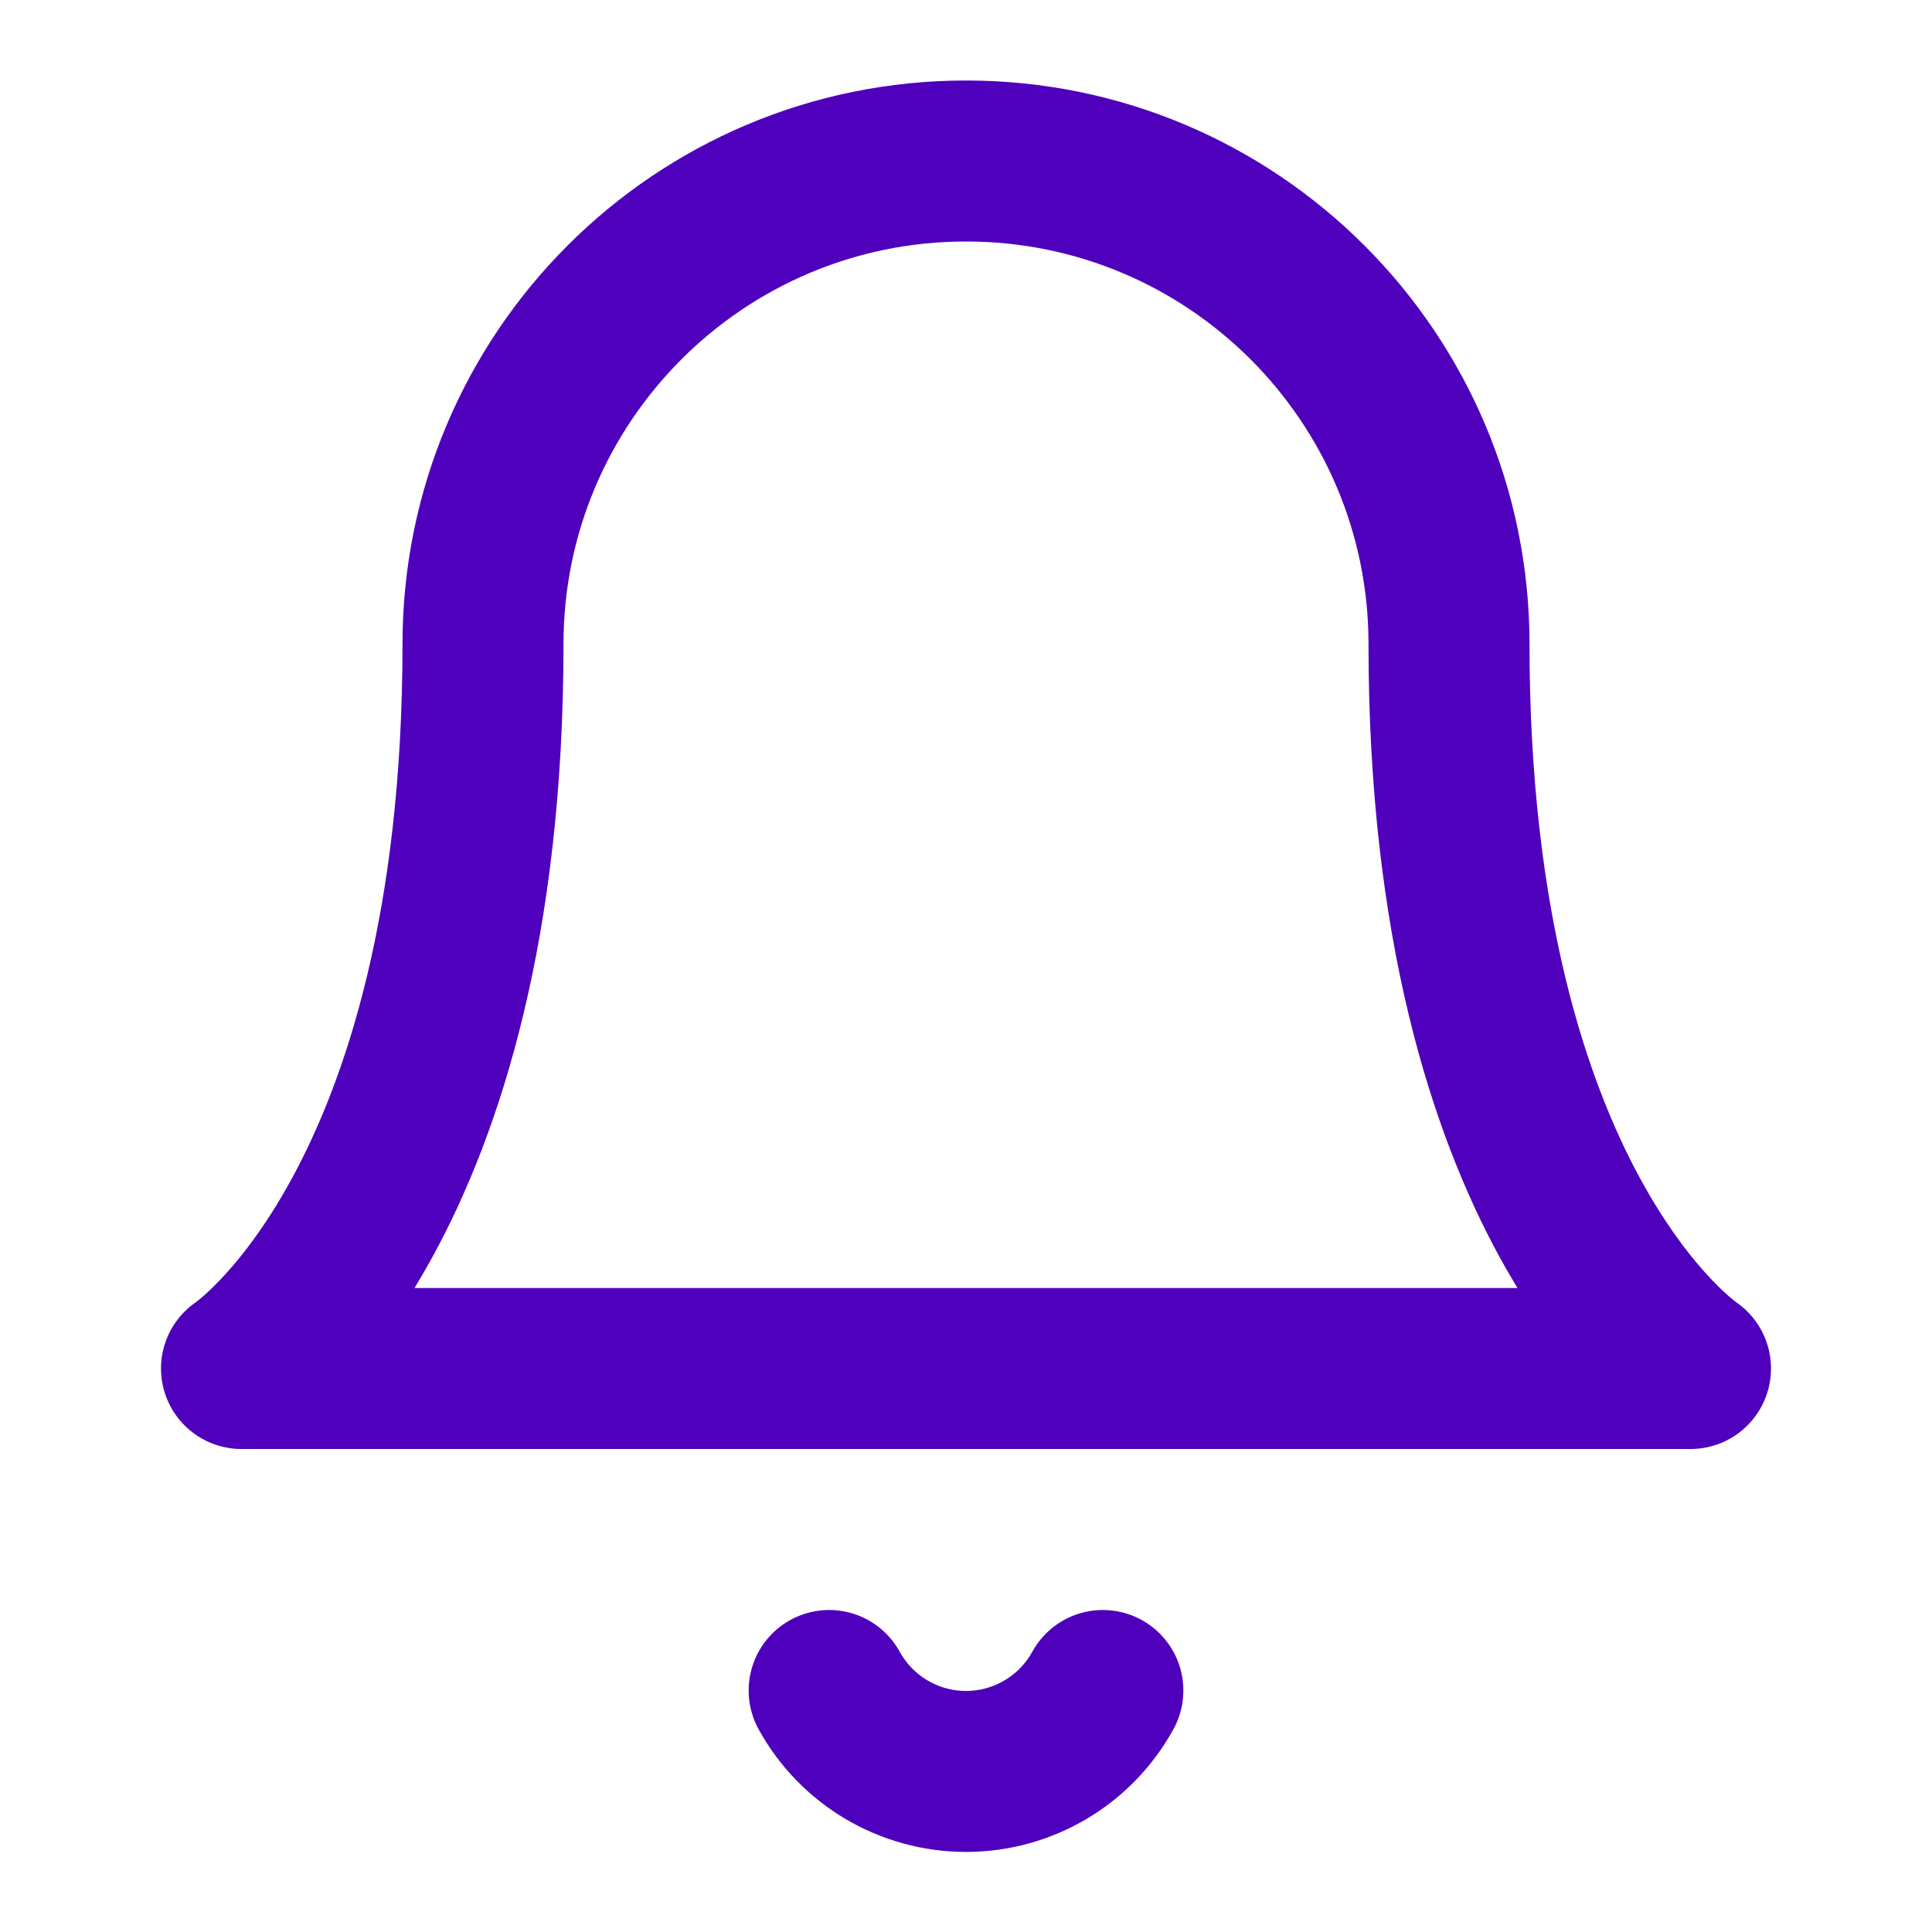
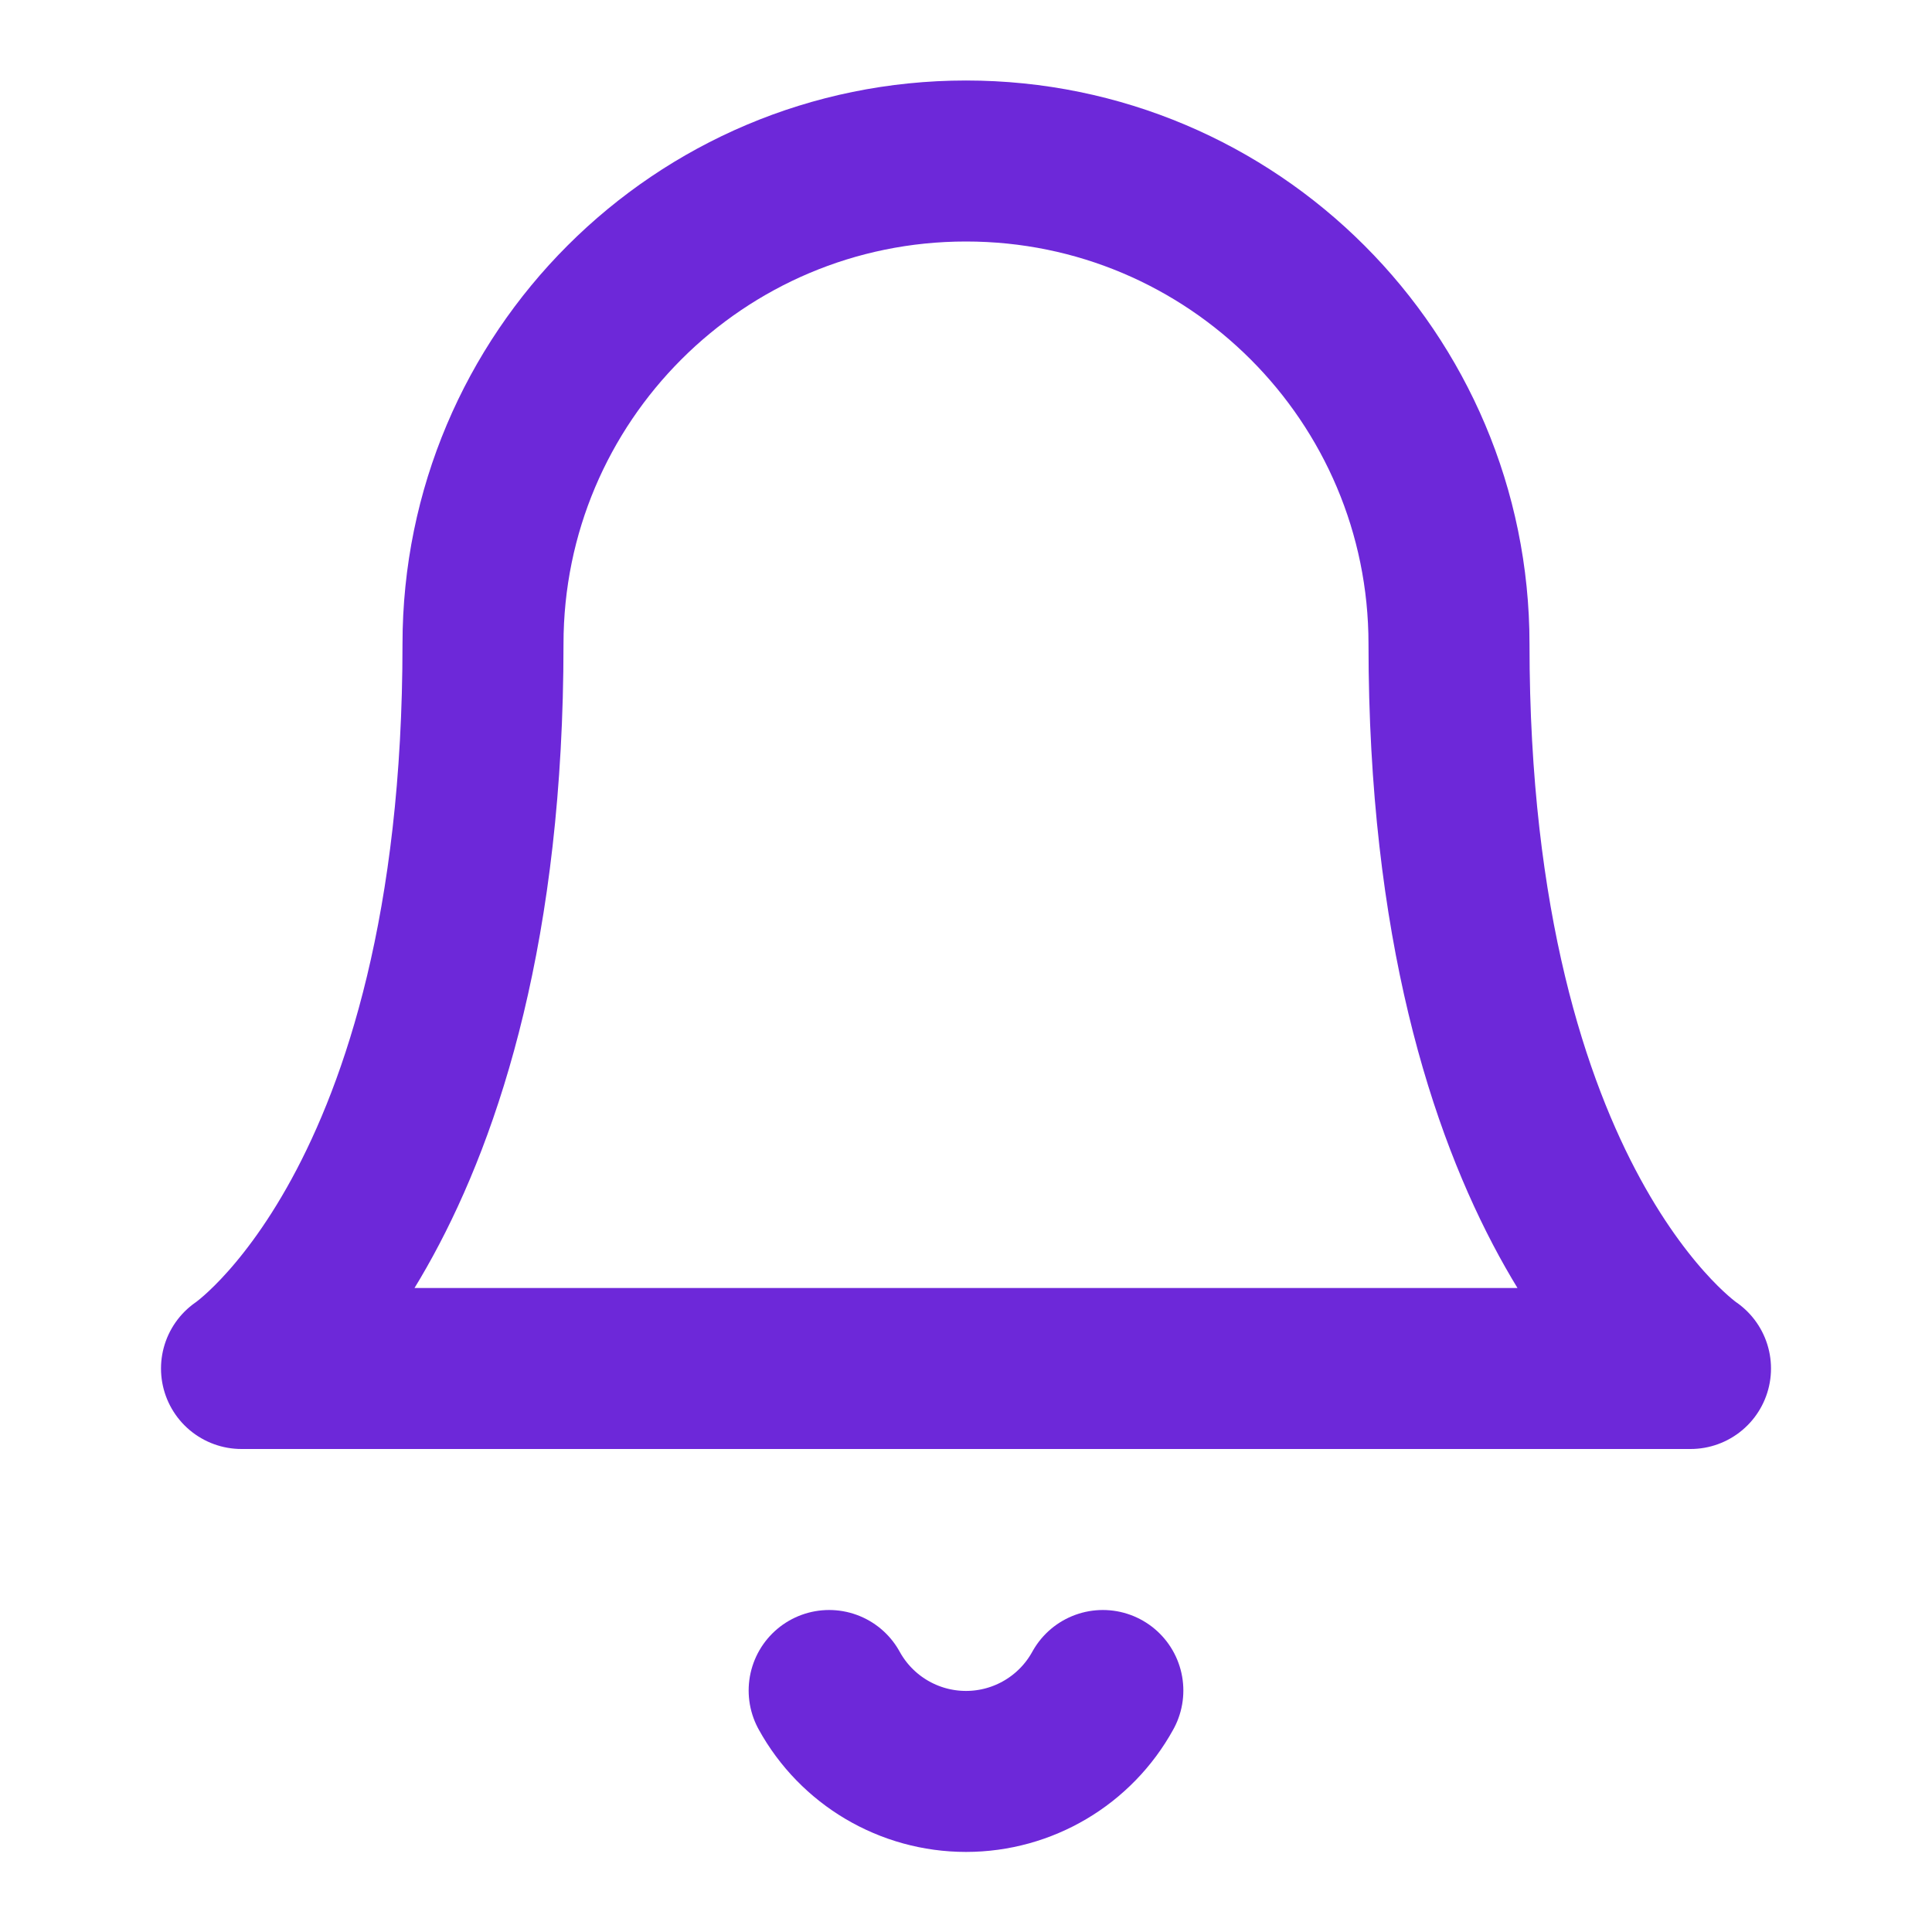
- <svg xmlns="http://www.w3.org/2000/svg" width="24" height="24" viewBox="0 0 24 24" fill="none" stroke="#4f00bd" stroke-width="2" stroke-linecap="round" stroke-linejoin="round" class="lucide lucide-bell">
+ <svg xmlns="http://www.w3.org/2000/svg" width="24" height="24" viewBox="0 0 24 24" fill="none" stroke="#6d28d9" stroke-width="2" stroke-linecap="round" stroke-linejoin="round" class="lucide lucide-bell">
  <path d="M6 8a6 6 0 0 1 12 0c0 7 3 9 3 9H3s3-2 3-9" />
  <path d="M10.3 21a1.94 1.94 0 0 0 3.4 0" />
</svg>
